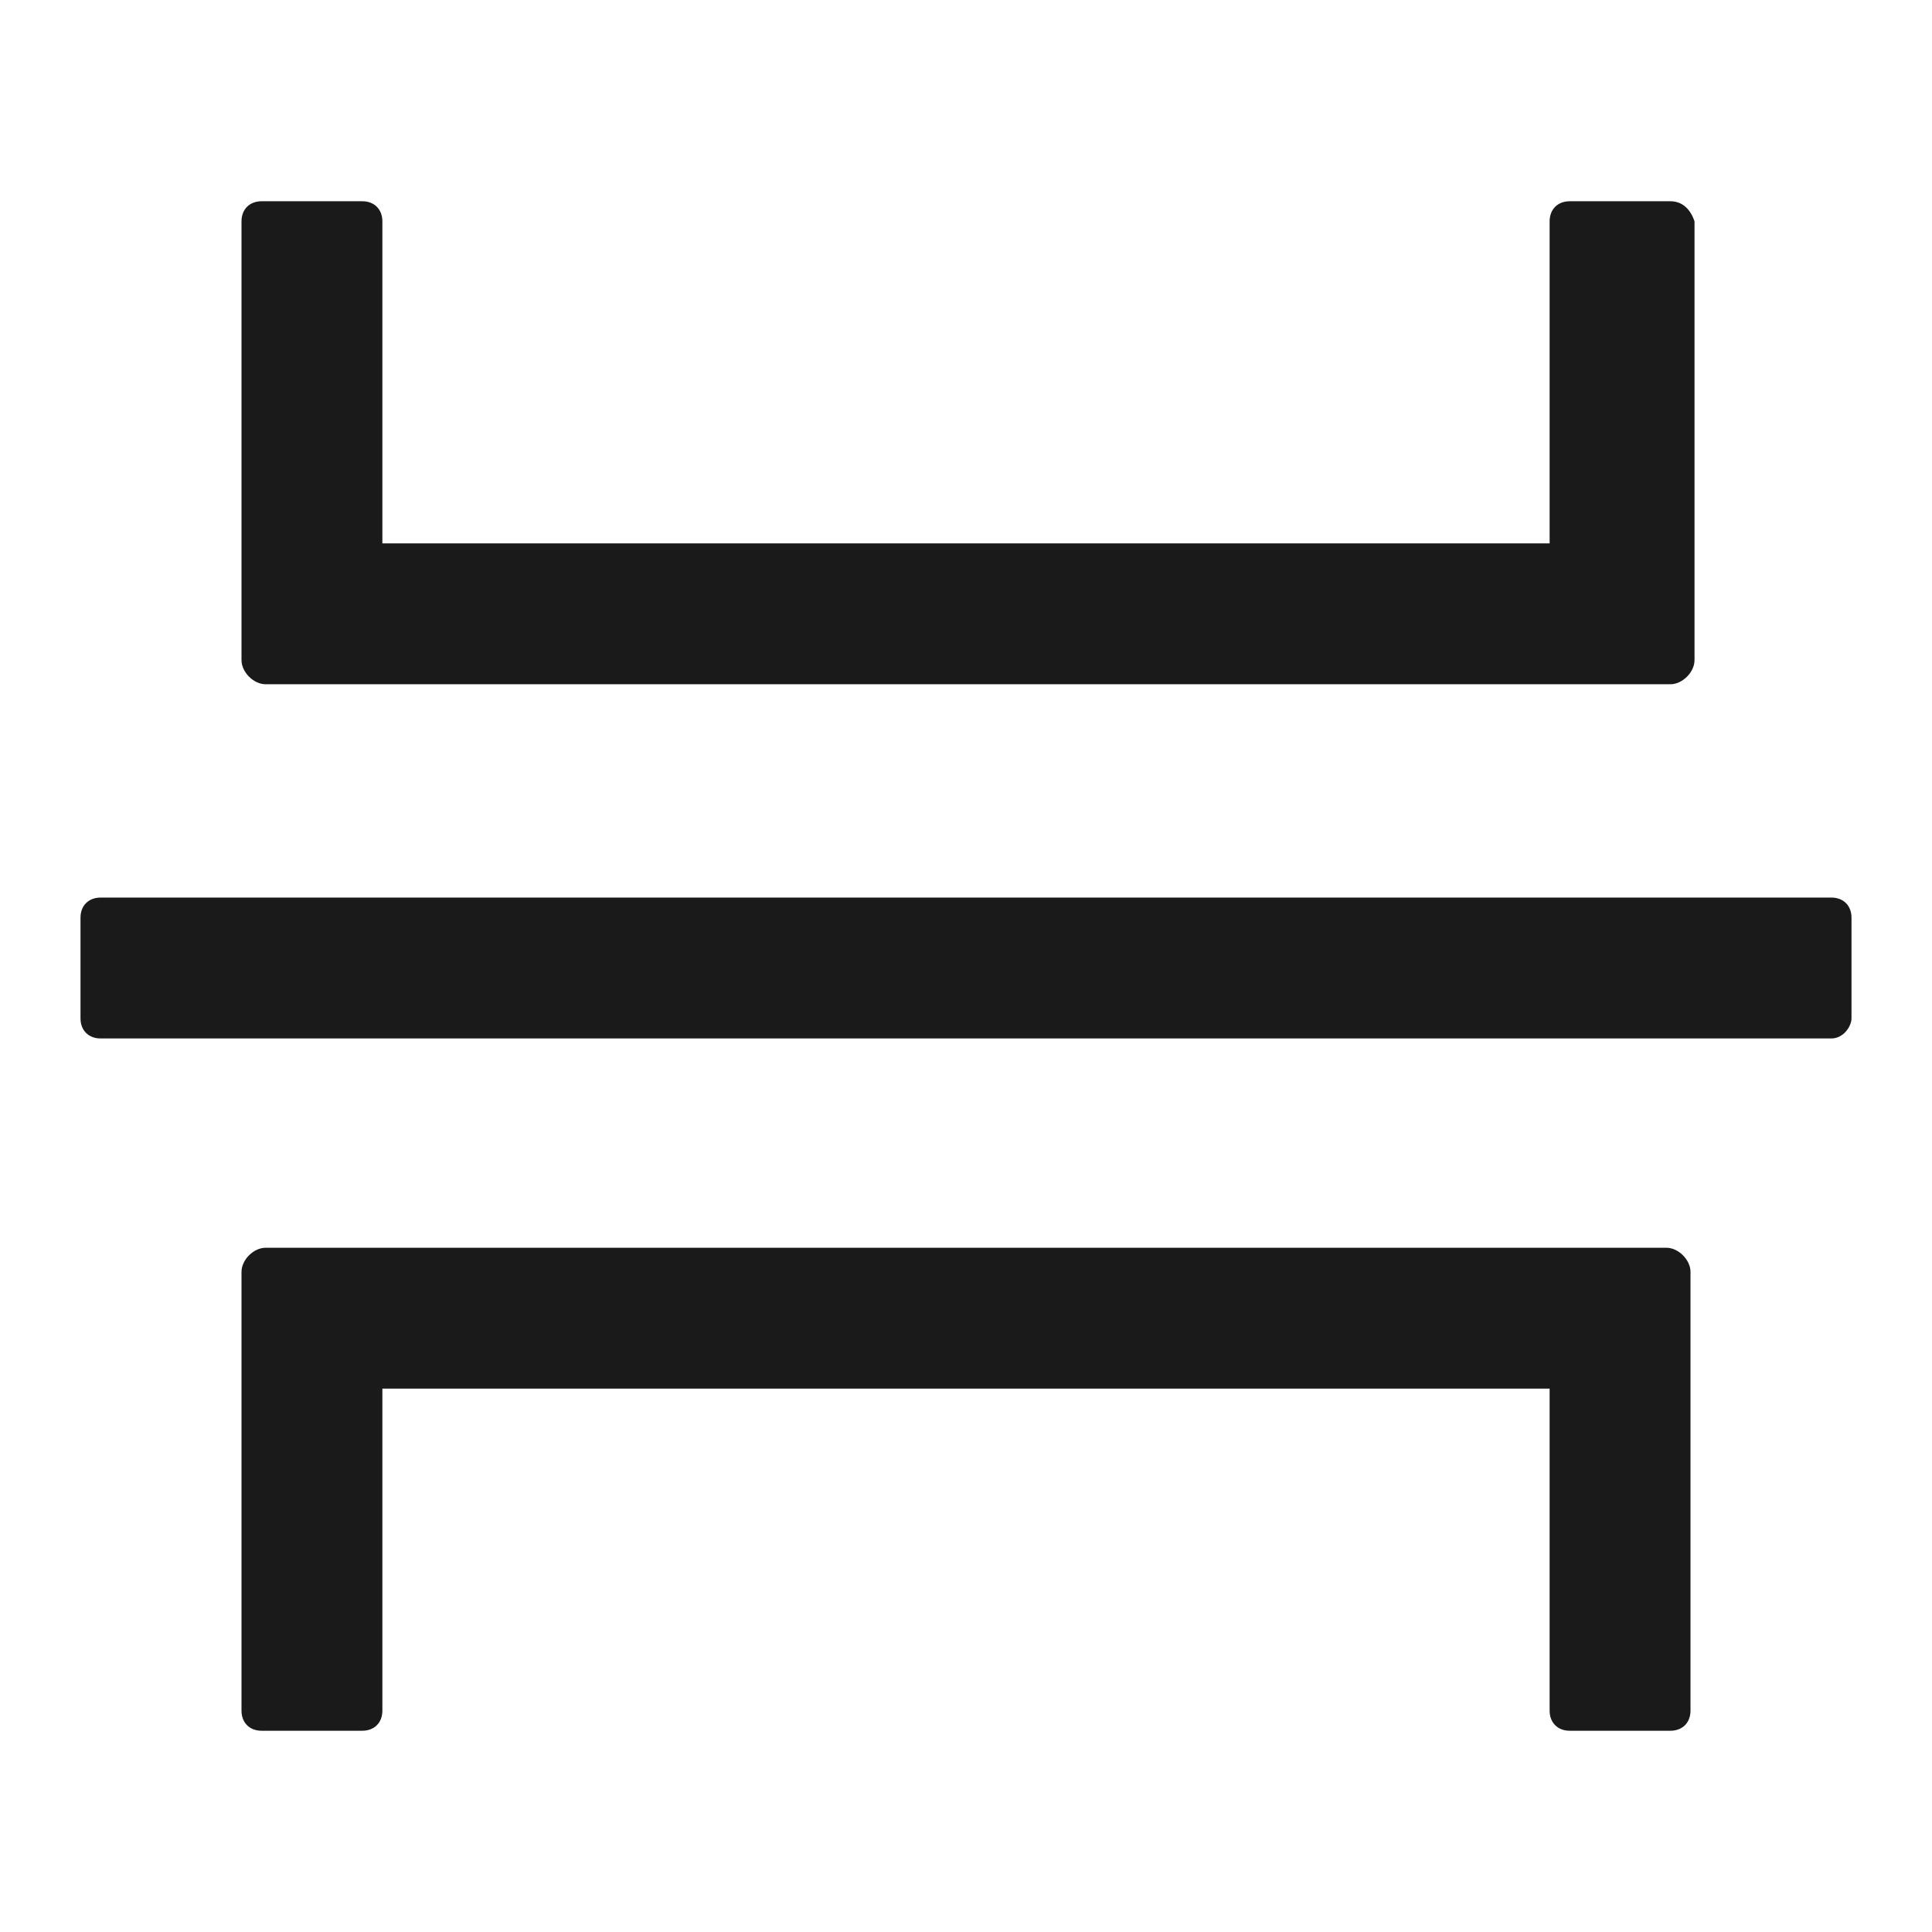
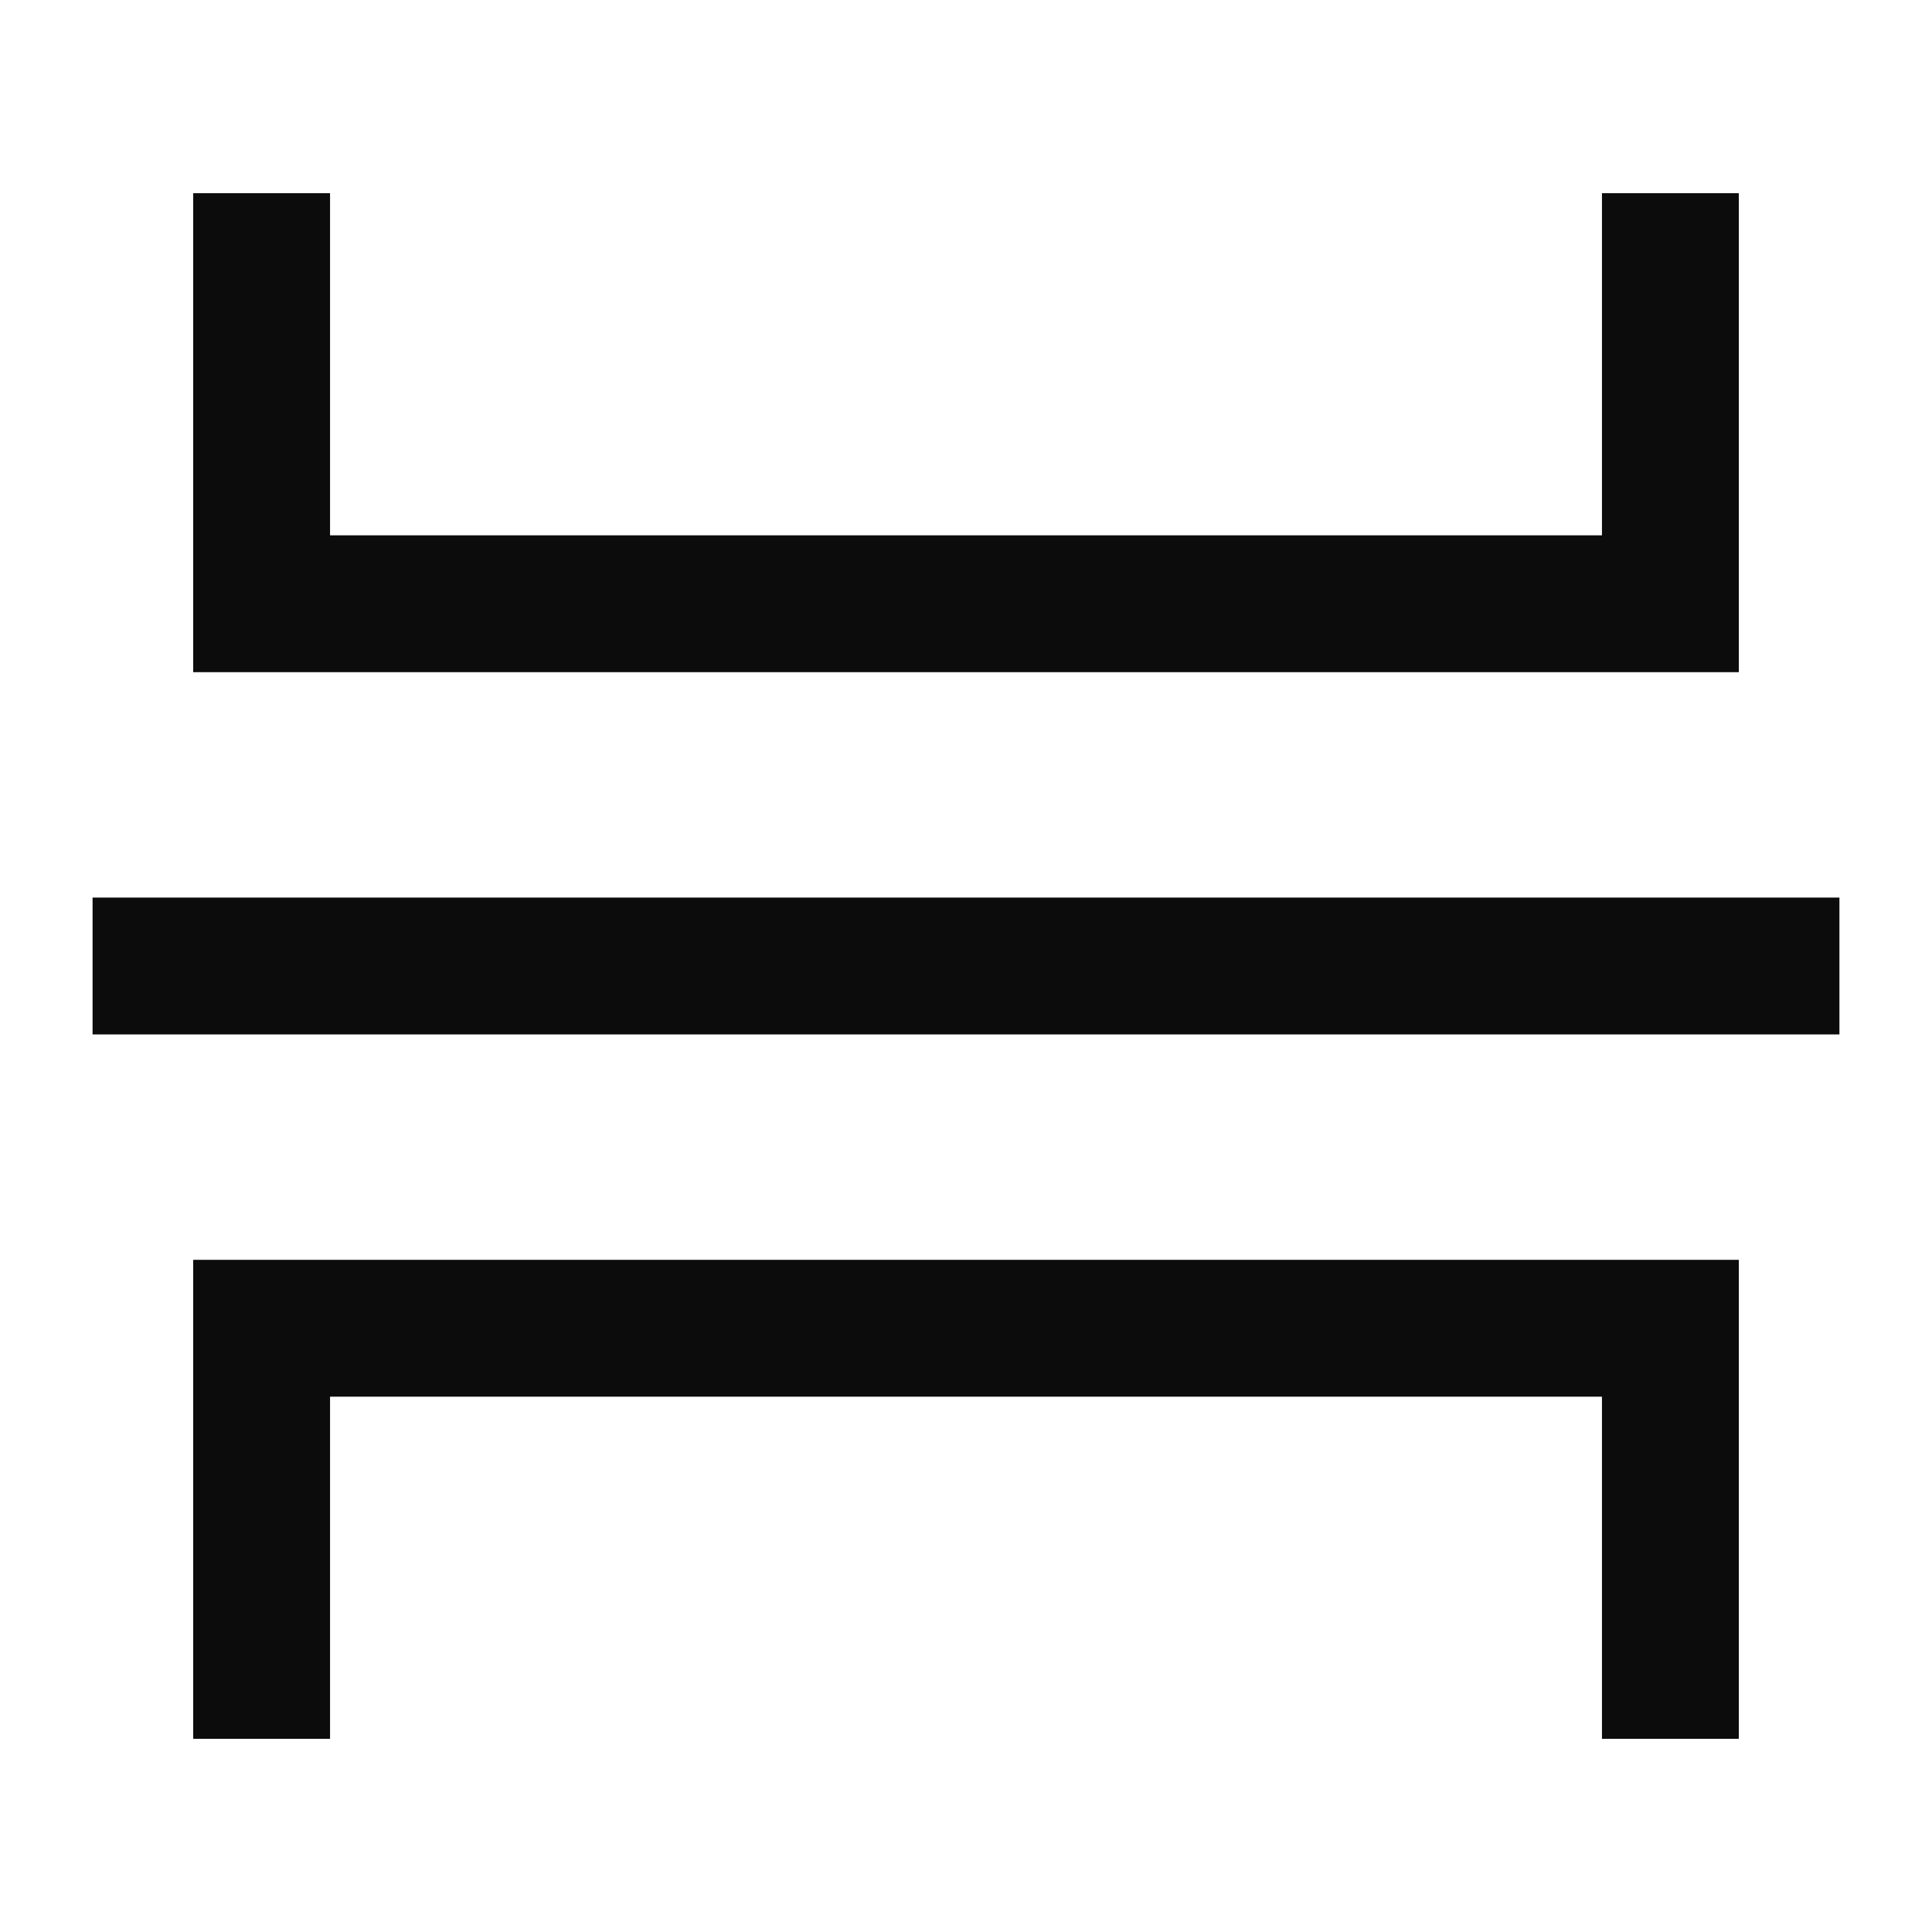
- <svg xmlns="http://www.w3.org/2000/svg" width="24" height="24" fill="none">
-   <path fill="#1A1A1A" d="M20.75 2.5H19.5c-.15 0-.25.1-.25.25v4H4.75v-4c0-.15-.1-.25-.25-.25H3.25c-.15 0-.25.1-.25.25V8.2c0 .15.15.3.3.3h17.45c.15 0 .3-.15.3-.3V2.75c-.05-.15-.15-.25-.3-.25m-17.5 19H4.5c.15 0 .25-.1.25-.25v-4h14.5v4c0 .15.1.25.25.25h1.25c.15 0 .25-.1.25-.25V15.8c0-.15-.15-.3-.3-.3H3.3c-.15 0-.3.15-.3.3v5.45c0 .15.1.25.25.25m19.5-8.6H1.25c-.15 0-.25-.1-.25-.25V11.4c0-.15.1-.25.25-.25h21.5c.15 0 .25.1.25.25v1.25c0 .1-.1.25-.25.25" />
+ <svg xmlns="http://www.w3.org/2000/svg" width="24" height="24" viewBox="0 0 24 24" fill="none">
+   <path d="M19.9 21.6V17.35H4.1V21.6H2.4V15.65H21.6V21.6H19.9ZM1.15 12.85V11.15H22.85V12.85H1.15ZM2.4 8.35V2.4H4.1V6.65H19.9V2.4H21.6V8.35H2.4Z" fill="#0C0C0C" />
</svg>
